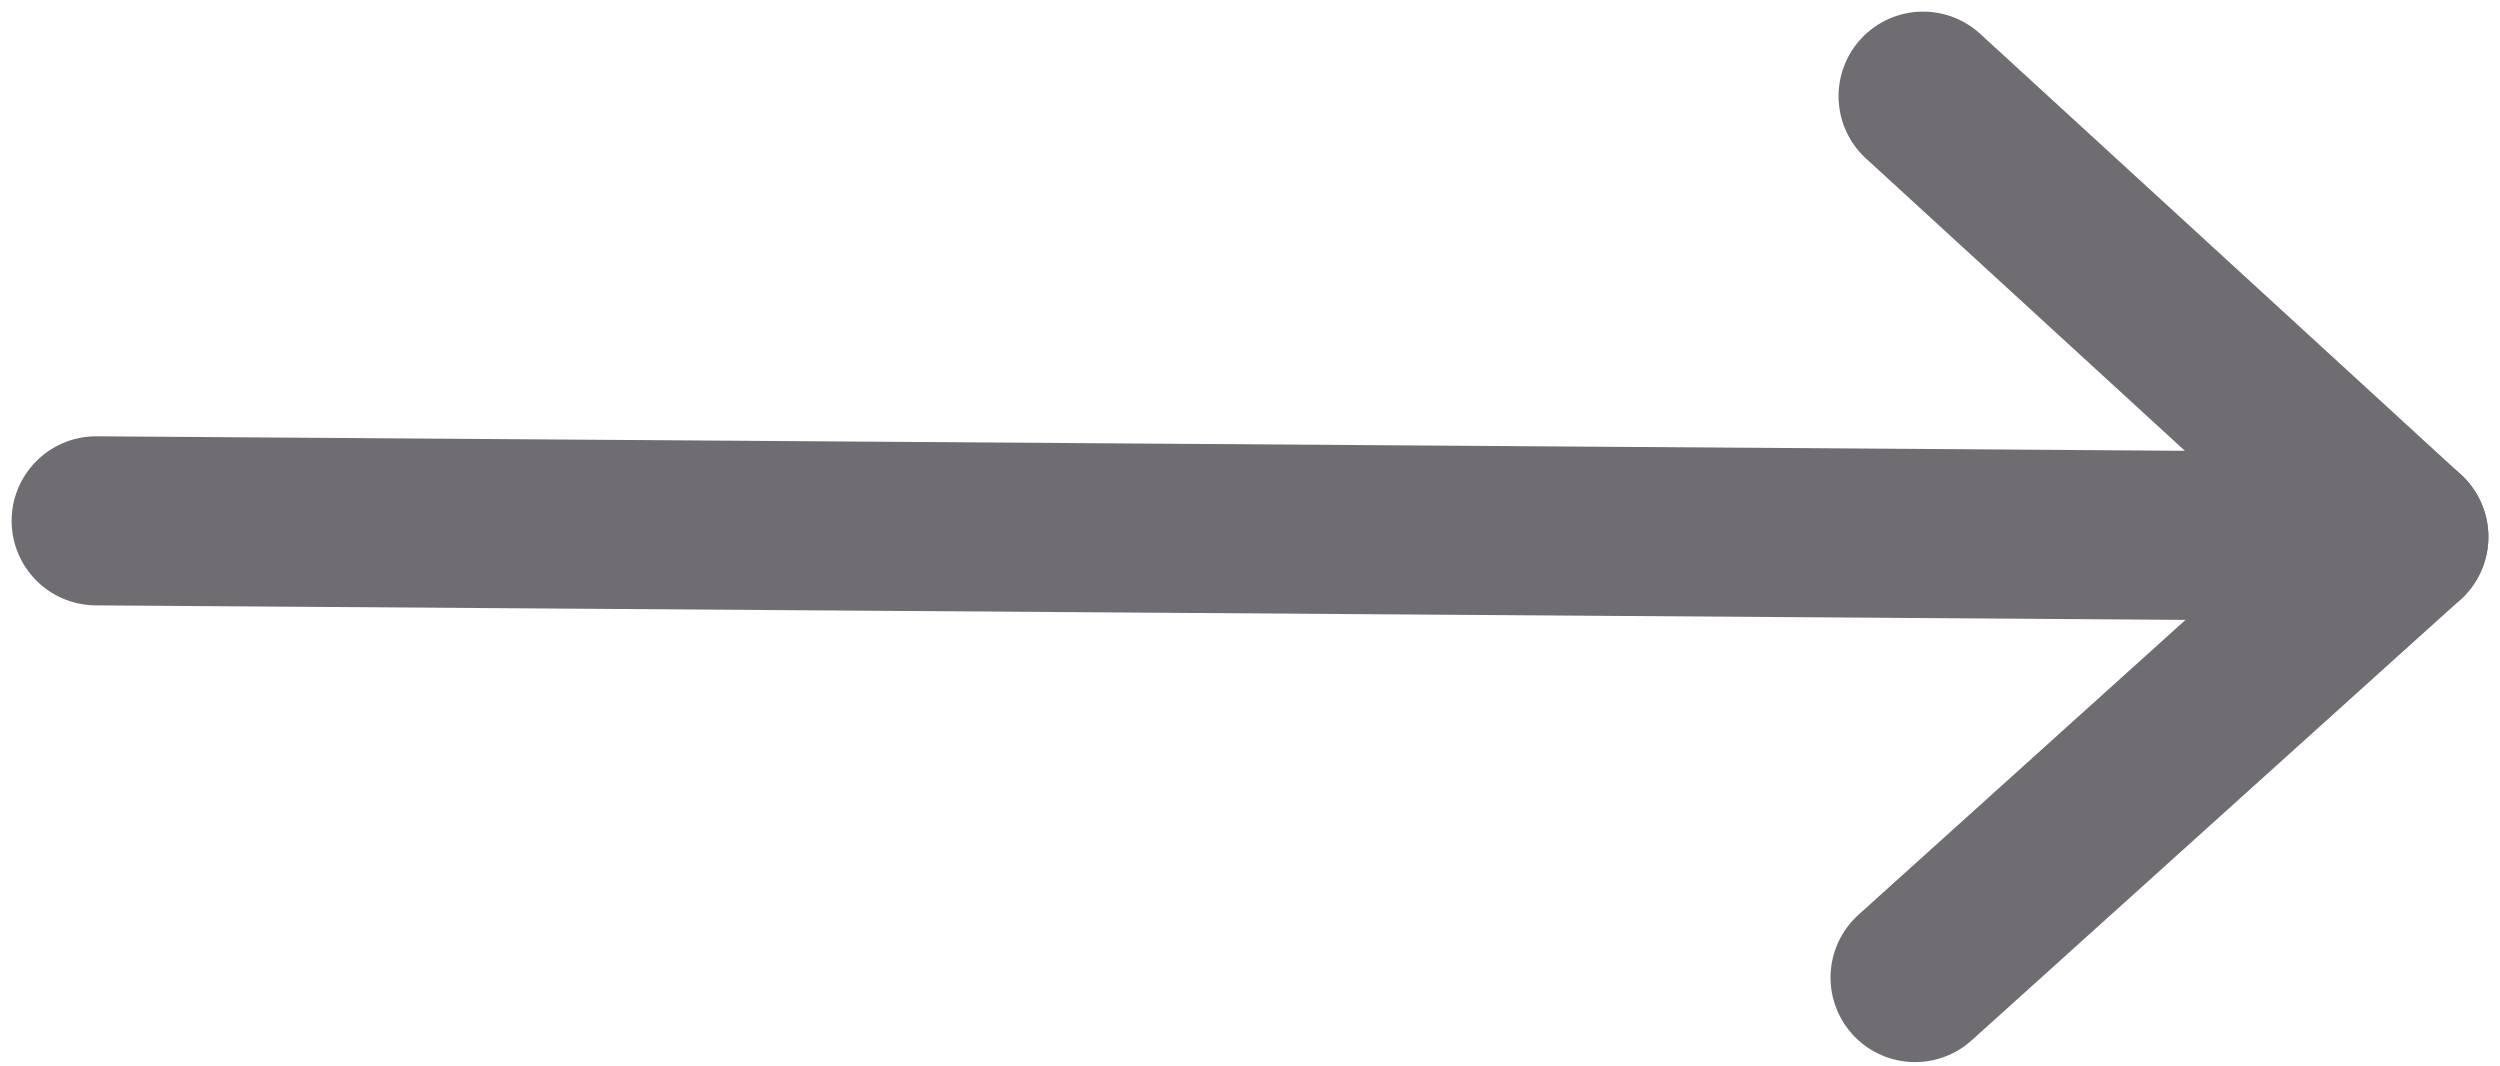
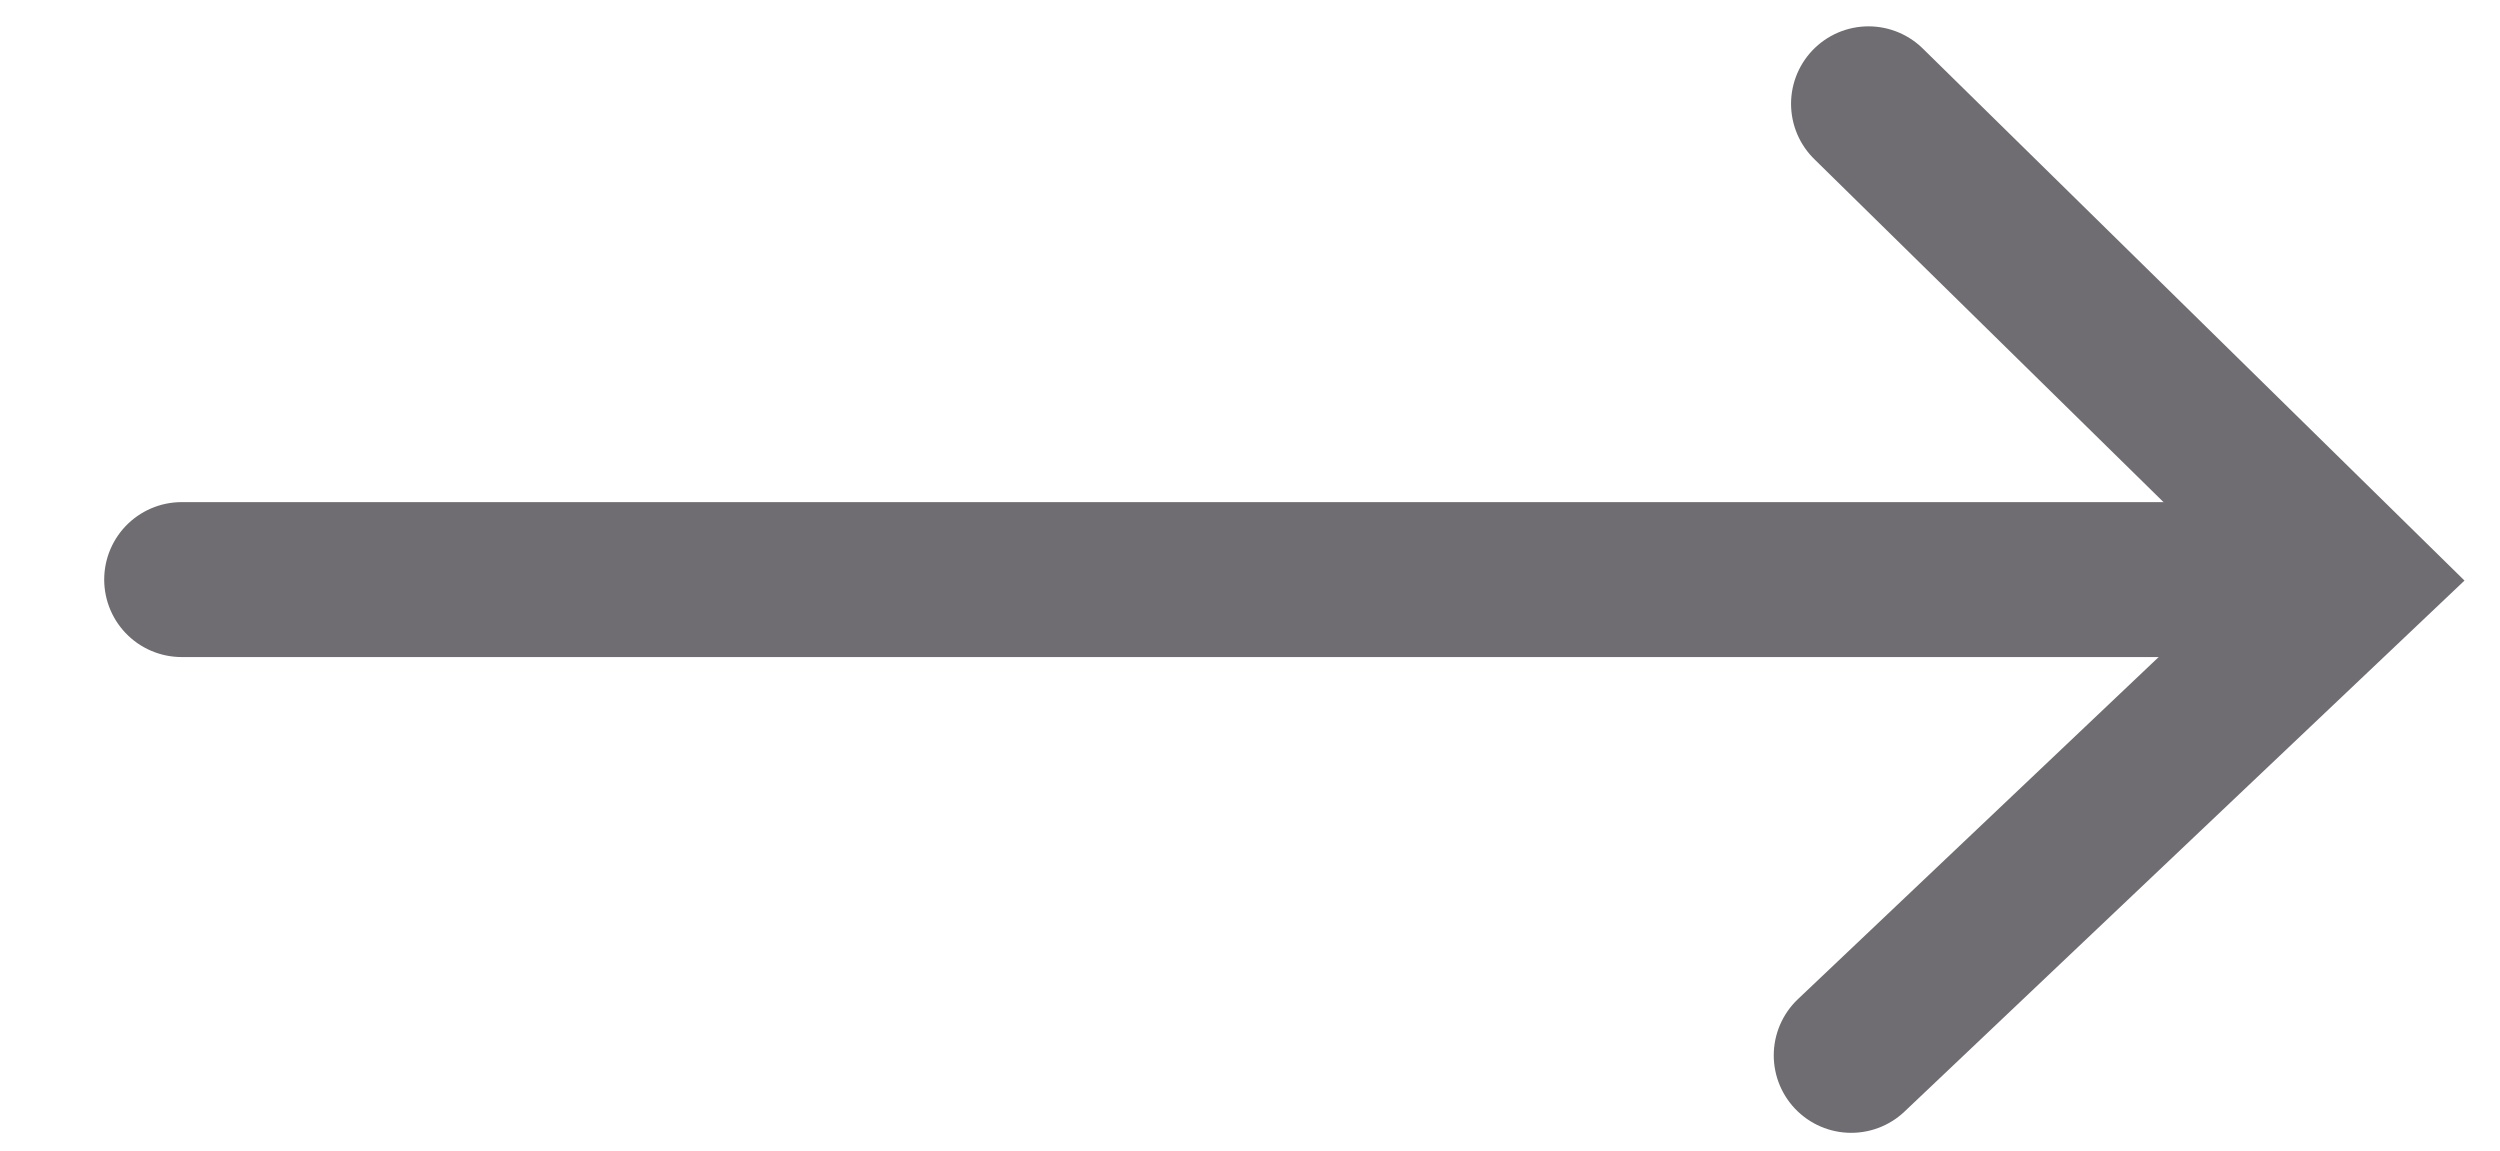
- <svg xmlns="http://www.w3.org/2000/svg" version="1.1" id="Layer_1" x="0px" y="0px" viewBox="0 0 31.2 13.3" style="enable-background:new 0 0 31.2 13.3;" xml:space="preserve">
+ <svg xmlns="http://www.w3.org/2000/svg" version="1.1" id="Layer_1" x="0px" y="0px" viewBox="0 0 28.9 13.3" style="enable-background:new 0 0 28.9 13.3;" xml:space="preserve">
  <style type="text/css">
- 	.st0{fill:none;stroke:#706D72;stroke-width:2.11;stroke-linecap:round;stroke-linejoin:round;stroke-miterlimit:10;}
- 	.st1{fill:none;stroke:#706D72;stroke-width:2.11;stroke-linecap:round;stroke-linejoin:bevel;stroke-miterlimit:10;}
+ 	.st0{fill:none;stroke:#706D72;stroke-width:1.791;stroke-linecap:round;stroke-miterlimit:10;}
</style>
  <g>
-     <polyline class="st0" points="1.2,6.5 30,6.7 24,1.2  " />
-     <line class="st1" x1="23.9" y1="12.2" x2="30" y2="6.7" />
+     <polyline class="st0" points="21.4,12.2 27.2,6.7 21.6,1.2  " />
+     <line class="st0" x1="26.8" y1="6.7" x2="2.1" y2="6.7" />
  </g>
</svg>
